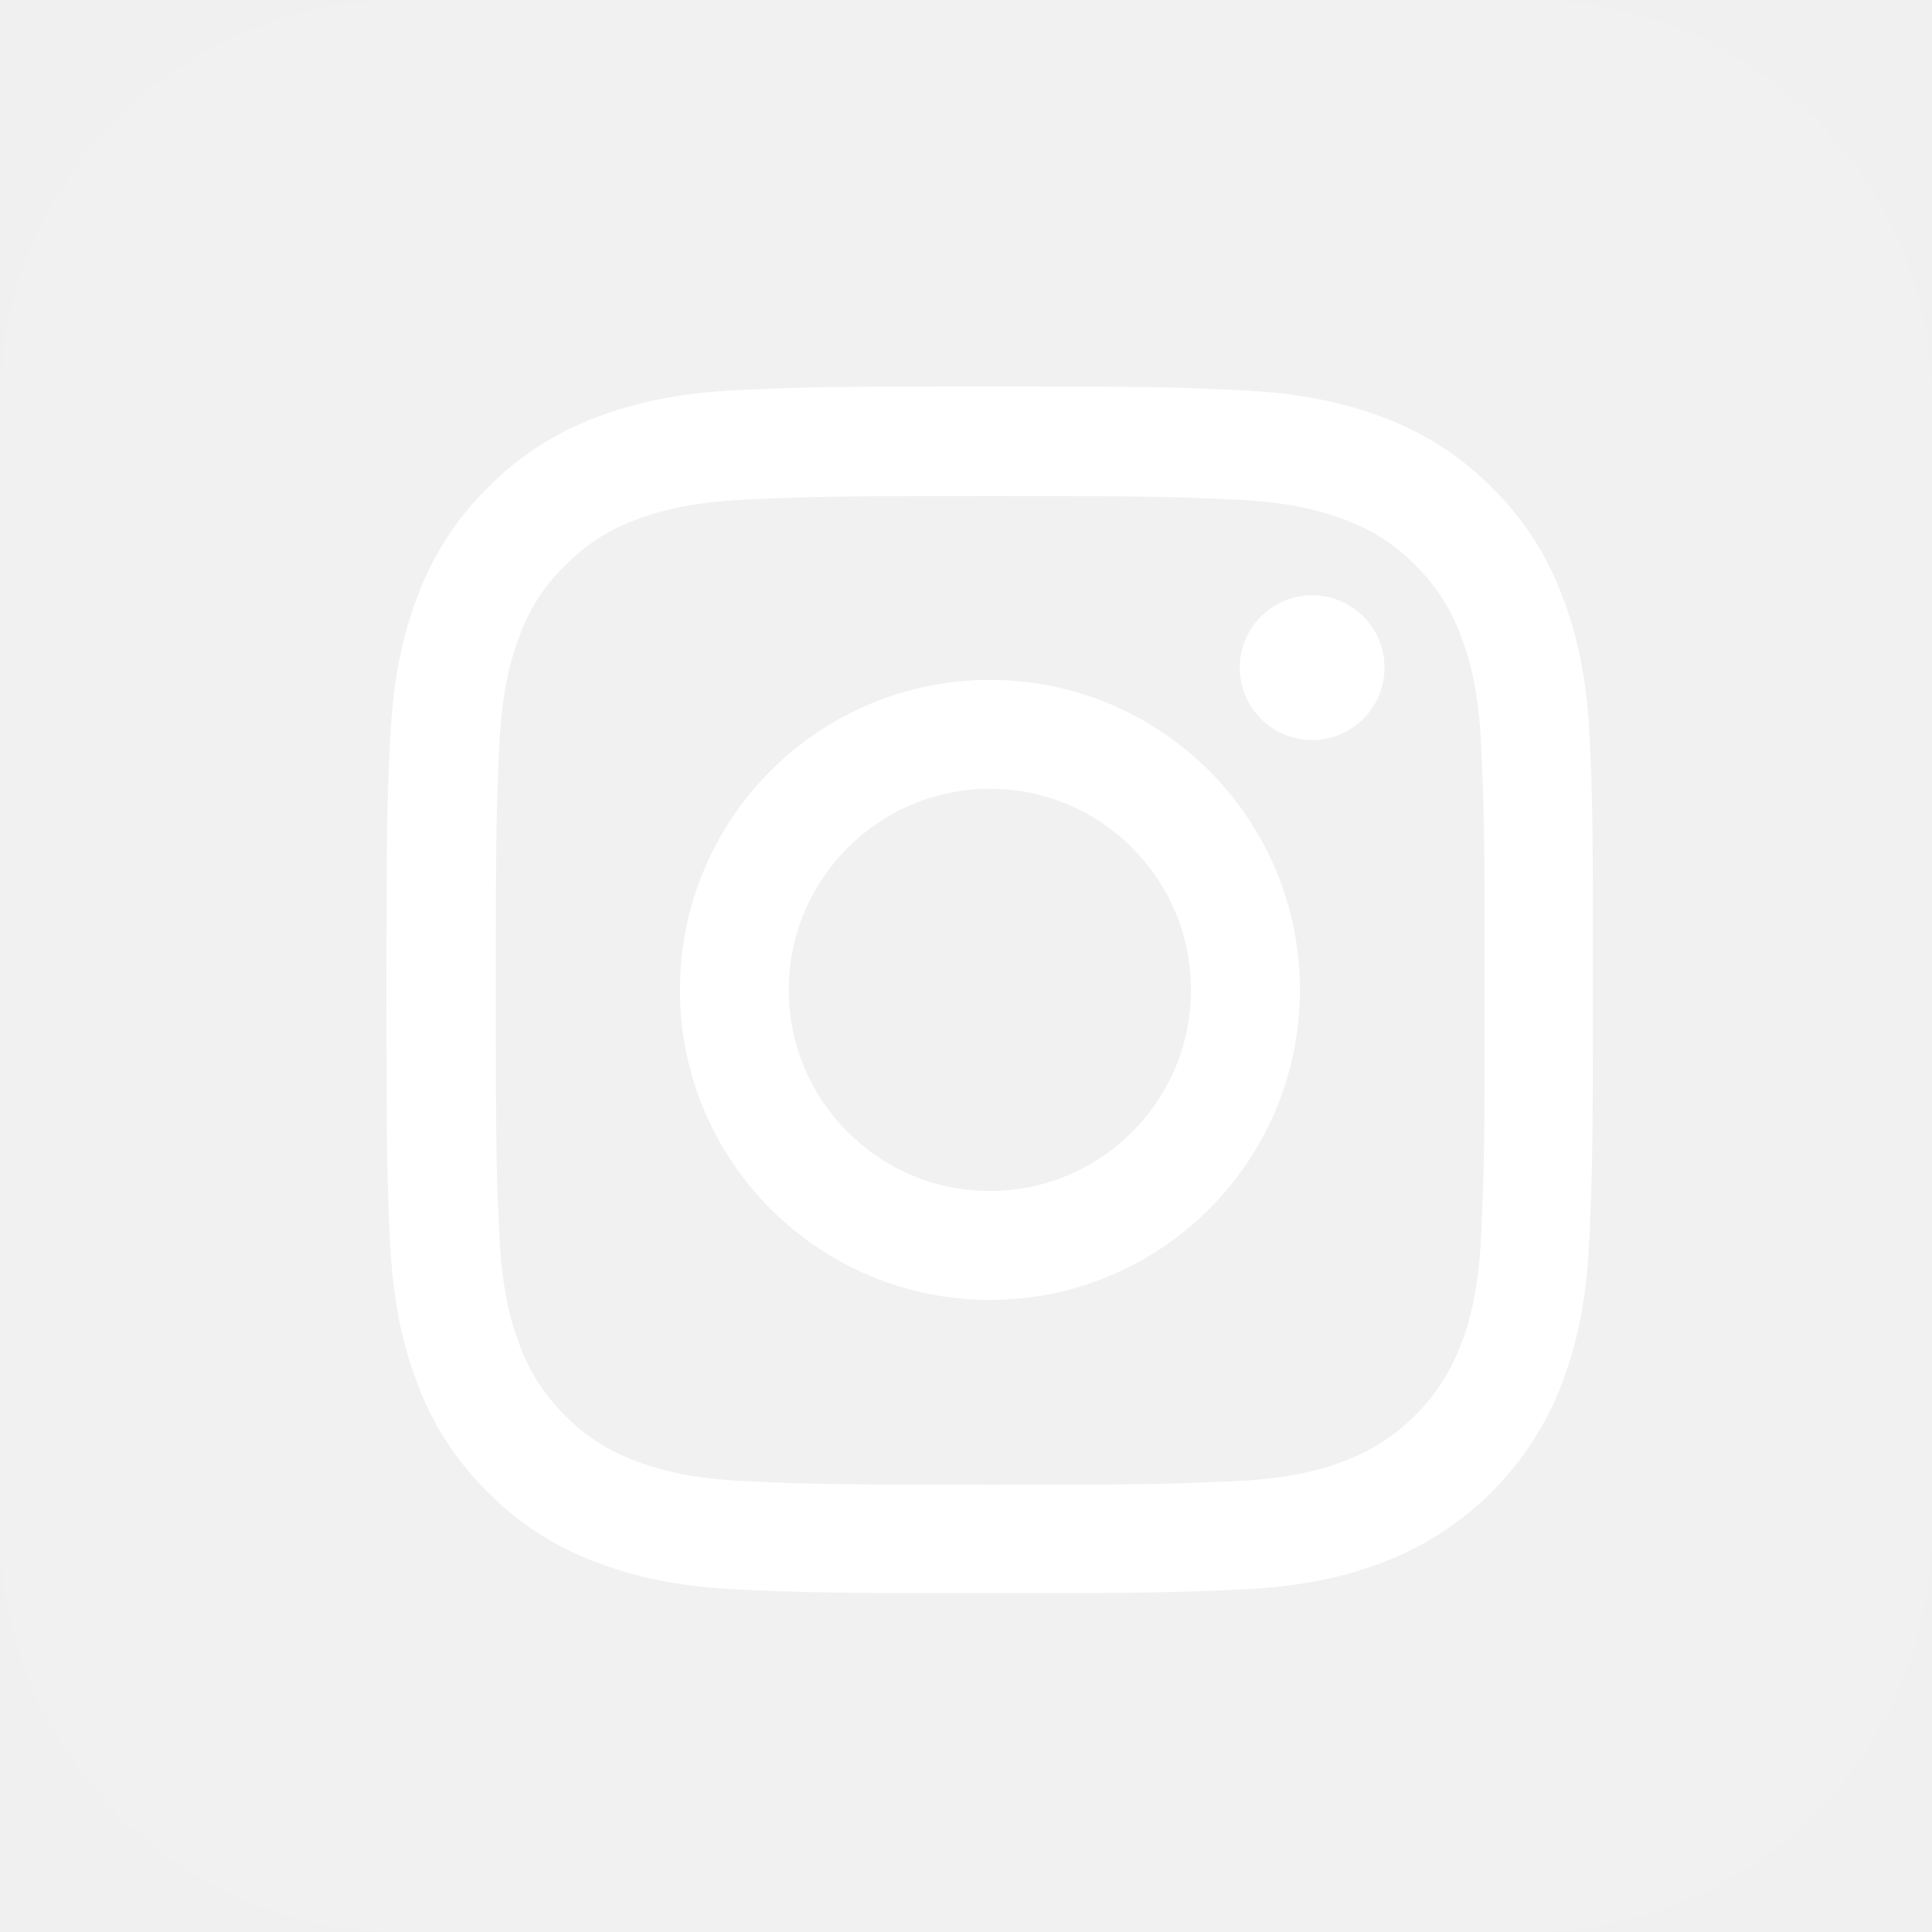
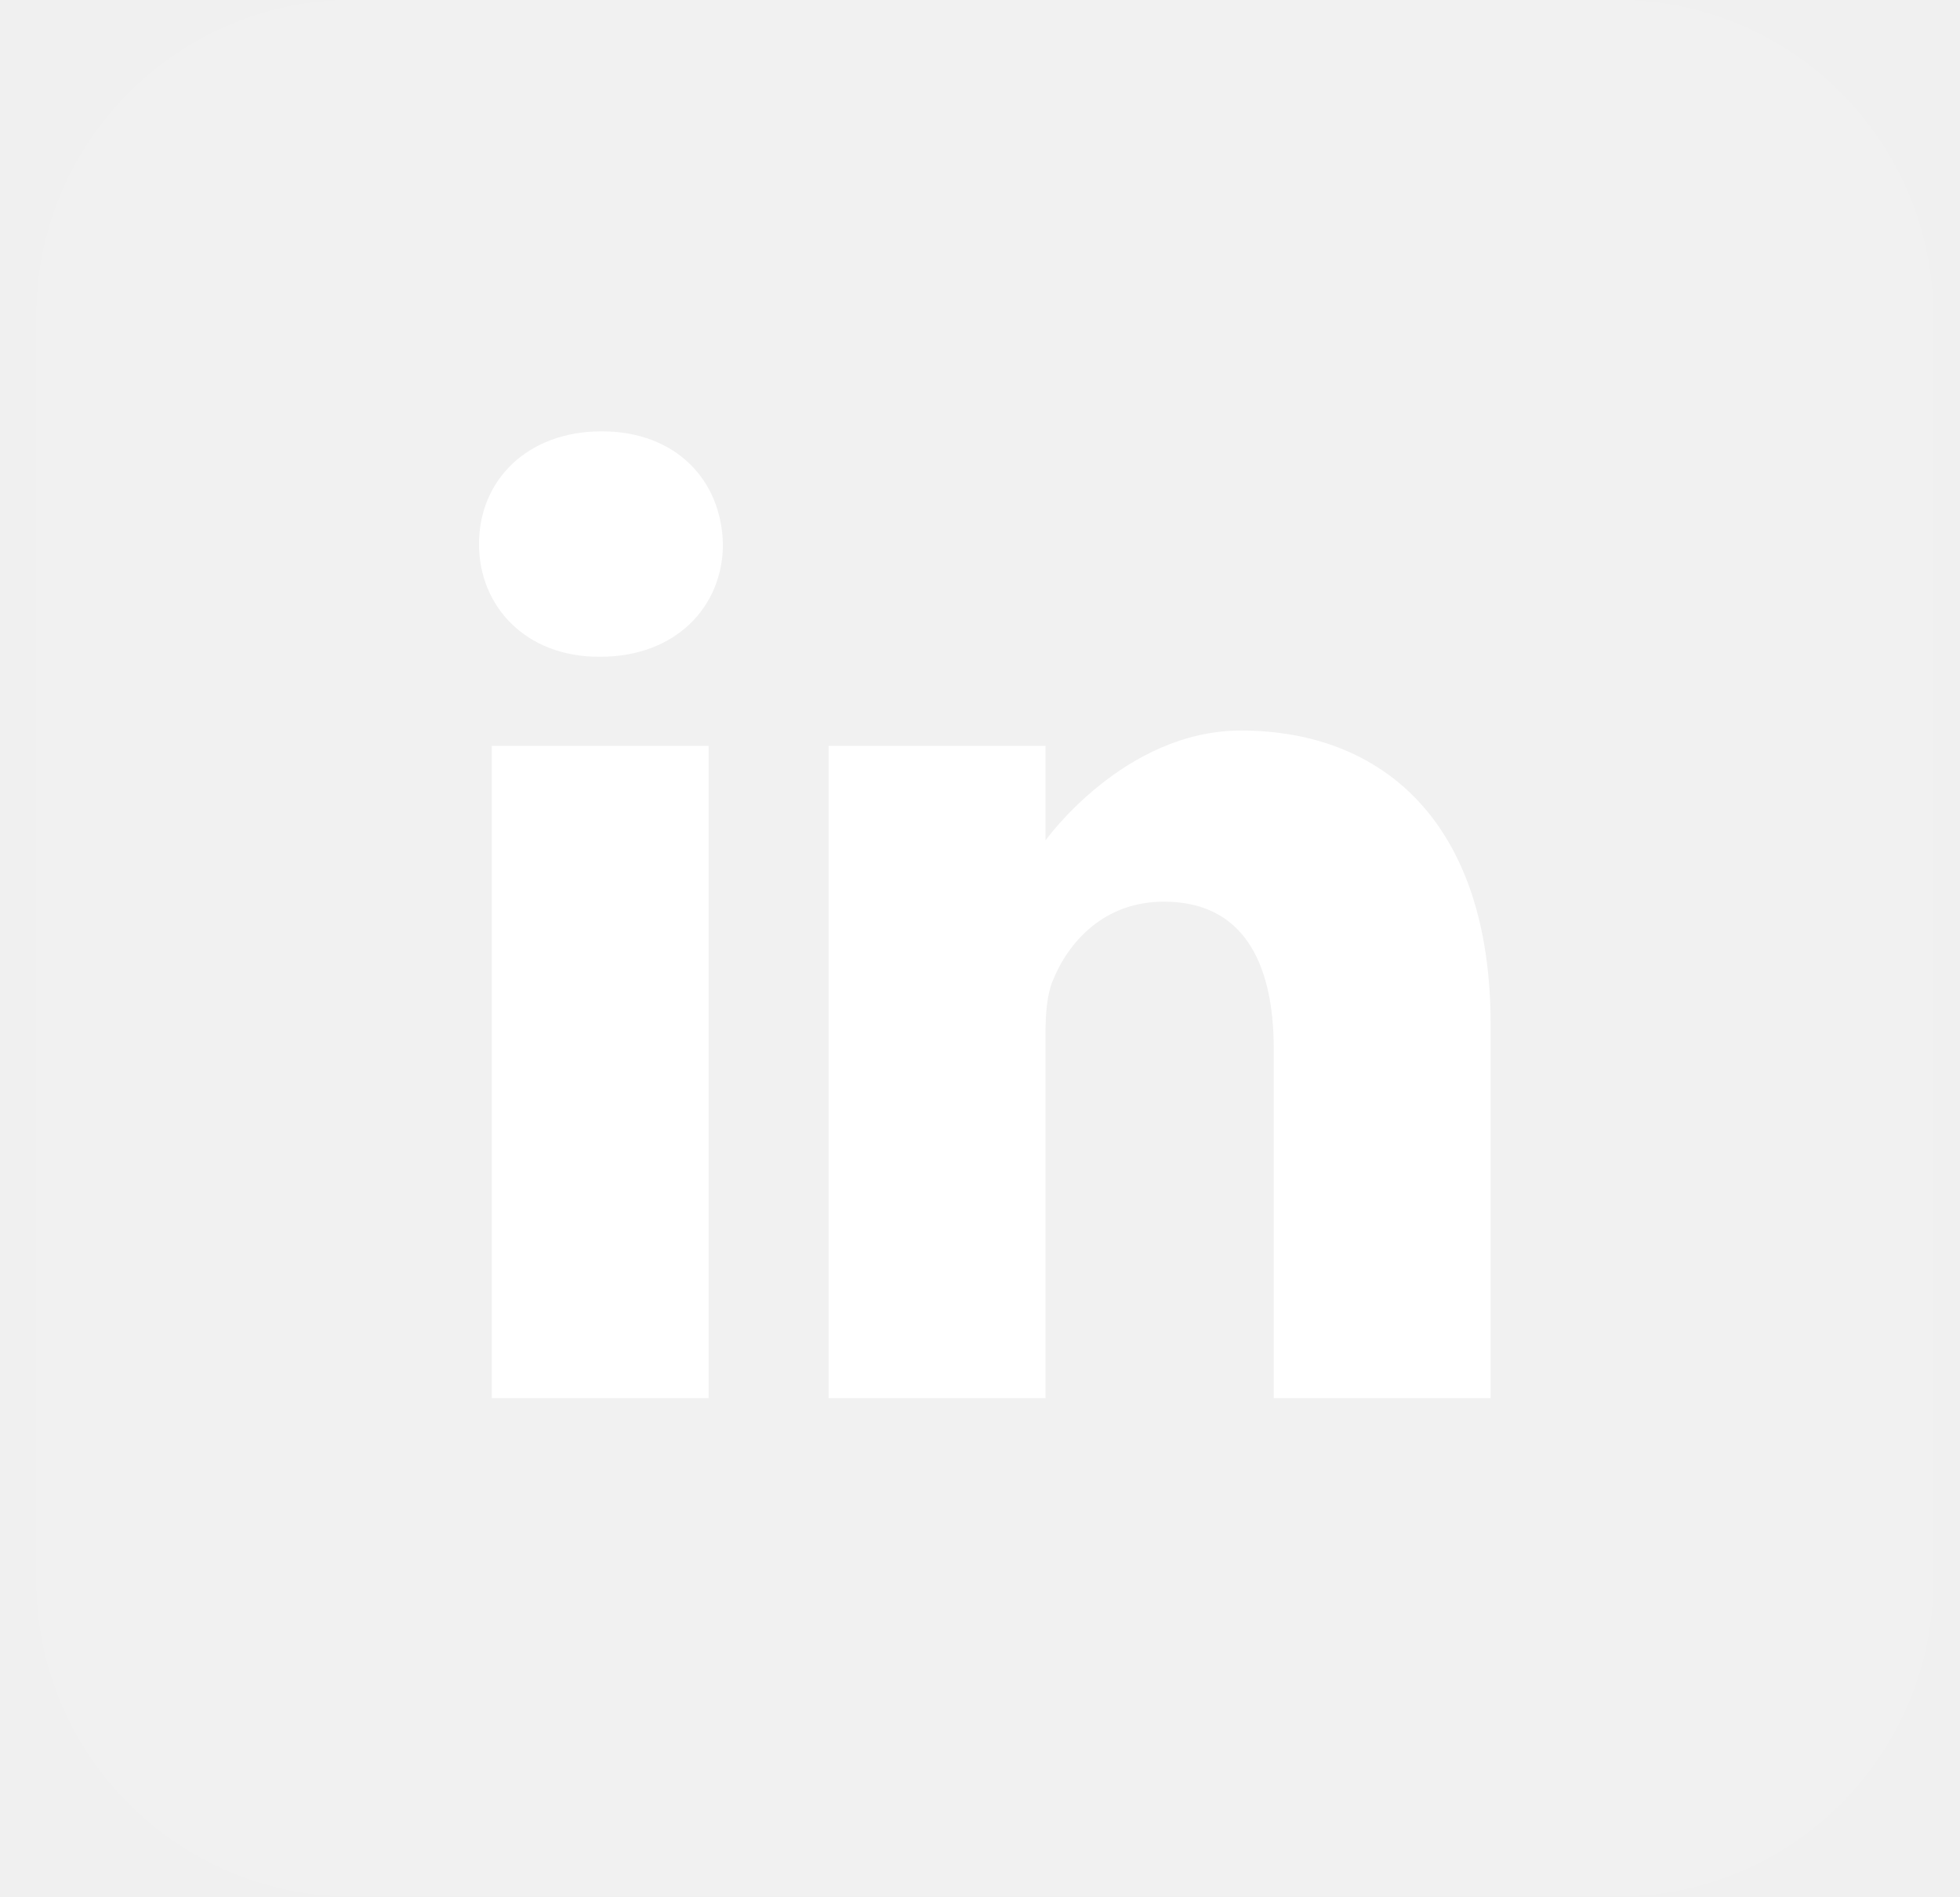
- <svg xmlns="http://www.w3.org/2000/svg" width="24" height="24" viewBox="0 0 24 24" fill="none">
-   <g filter="url(#filter0_b_957_7810)">
-     <rect width="24" height="24" rx="5" fill="white" fill-opacity="0.1" />
+ <svg xmlns="http://www.w3.org/2000/svg" width="31" height="30" viewBox="0 0 31 30" fill="none">
+   <g filter="url(#filter0_b_769_3431)">
+     <rect x="0.576" width="30" height="30" rx="5" fill="white" fill-opacity="0.1" />
  </g>
-   <path d="M19.75 9.207C19.715 8.411 19.586 7.863 19.401 7.389C19.211 6.885 18.918 6.434 18.535 6.059C18.16 5.678 17.706 5.383 17.208 5.195C16.731 5.011 16.186 4.882 15.389 4.847C14.587 4.809 14.332 4.8 12.297 4.8C10.261 4.8 10.007 4.809 9.207 4.844C8.411 4.879 7.863 5.008 7.389 5.192C6.885 5.383 6.434 5.675 6.059 6.059C5.678 6.434 5.382 6.888 5.195 7.386C5.01 7.863 4.882 8.408 4.846 9.204C4.808 10.007 4.8 10.262 4.8 12.297C4.8 14.332 4.808 14.587 4.843 15.387C4.879 16.183 5.008 16.731 5.192 17.205C5.382 17.709 5.678 18.16 6.059 18.535C6.434 18.916 6.888 19.211 7.386 19.399C7.863 19.583 8.408 19.712 9.204 19.747C10.004 19.782 10.258 19.791 12.294 19.791C14.329 19.791 14.584 19.782 15.383 19.747C16.18 19.712 16.728 19.583 17.202 19.399C17.7 19.206 18.153 18.912 18.531 18.534C18.908 18.156 19.203 17.704 19.396 17.205C19.58 16.728 19.709 16.183 19.744 15.387C19.779 14.587 19.788 14.332 19.788 12.297C19.788 10.262 19.785 10.007 19.75 9.207ZM18.4 15.328C18.368 16.06 18.245 16.456 18.142 16.719C17.89 17.372 17.372 17.891 16.719 18.142C16.455 18.245 16.057 18.368 15.328 18.4C14.537 18.435 14.3 18.444 12.3 18.444C10.3 18.444 10.059 18.435 9.271 18.4C8.539 18.368 8.144 18.245 7.88 18.142C7.555 18.022 7.26 17.832 7.019 17.583C6.771 17.34 6.58 17.047 6.46 16.722C6.358 16.459 6.235 16.06 6.202 15.331C6.167 14.54 6.159 14.303 6.159 12.303C6.159 10.303 6.167 10.062 6.202 9.275C6.235 8.543 6.358 8.147 6.46 7.884C6.58 7.559 6.771 7.263 7.022 7.023C7.265 6.774 7.558 6.583 7.883 6.463C8.147 6.361 8.545 6.238 9.274 6.206C10.065 6.17 10.303 6.162 12.303 6.162C14.306 6.162 14.543 6.17 15.331 6.206C16.063 6.238 16.458 6.361 16.722 6.463C17.047 6.583 17.343 6.774 17.583 7.023C17.832 7.266 18.022 7.559 18.142 7.884C18.245 8.147 18.368 8.545 18.4 9.275C18.435 10.065 18.444 10.303 18.444 12.303C18.444 14.303 18.435 14.537 18.4 15.328Z" fill="white" />
-   <path d="M12.297 8.446C10.171 8.446 8.446 10.171 8.446 12.297C8.446 14.423 10.171 16.148 12.297 16.148C14.423 16.148 16.148 14.423 16.148 12.297C16.148 10.171 14.423 8.446 12.297 8.446ZM12.297 14.795C10.918 14.795 9.799 13.676 9.799 12.297C9.799 10.918 10.918 9.799 12.297 9.799C13.676 9.799 14.795 10.918 14.795 12.297C14.795 13.676 13.676 14.795 12.297 14.795ZM17.199 8.294C17.199 8.79 16.797 9.193 16.3 9.193C15.804 9.193 15.401 8.79 15.401 8.294C15.401 7.797 15.804 7.395 16.3 7.395C16.797 7.395 17.199 7.797 17.199 8.294Z" fill="white" />
+   <path d="M9.516 6.823C8.343 6.823 7.576 7.594 7.576 8.606C7.576 9.596 8.32 10.389 9.471 10.389H9.493C10.689 10.389 11.434 9.596 11.434 8.606C11.411 7.594 10.689 6.823 9.516 6.823ZM7.778 11.798L11.208 11.798L11.208 22.117L7.778 22.117L7.778 11.798ZM19.627 11.556C17.777 11.556 16.536 13.294 16.536 13.294L16.536 11.798L13.106 11.798L13.106 22.117L16.536 22.117L16.536 16.354C16.536 16.046 16.558 15.738 16.649 15.517C16.897 14.901 17.461 14.263 18.409 14.263C19.65 14.263 20.146 15.209 20.146 16.596L20.146 22.117L23.576 22.117L23.576 16.2C23.576 13.03 21.883 11.556 19.627 11.556Z" fill="white" />
  <defs>
-     <filter id="filter0_b_957_7810" x="-20" y="-20" width="64" height="64" filterUnits="userSpaceOnUse" color-interpolation-filters="sRGB">
+     <filter id="filter0_b_769_3431" x="-19.424" y="-20" width="70" height="70" filterUnits="userSpaceOnUse" color-interpolation-filters="sRGB">
      <feFlood flood-opacity="0" result="BackgroundImageFix" />
      <feGaussianBlur in="BackgroundImageFix" stdDeviation="10" />
-       <feComposite in2="SourceAlpha" operator="in" result="effect1_backgroundBlur_957_7810" />
-       <feBlend mode="normal" in="SourceGraphic" in2="effect1_backgroundBlur_957_7810" result="shape" />
+       <feComposite in2="SourceAlpha" operator="in" result="effect1_backgroundBlur_769_3431" />
+       <feBlend mode="normal" in="SourceGraphic" in2="effect1_backgroundBlur_769_3431" result="shape" />
    </filter>
  </defs>
</svg>
